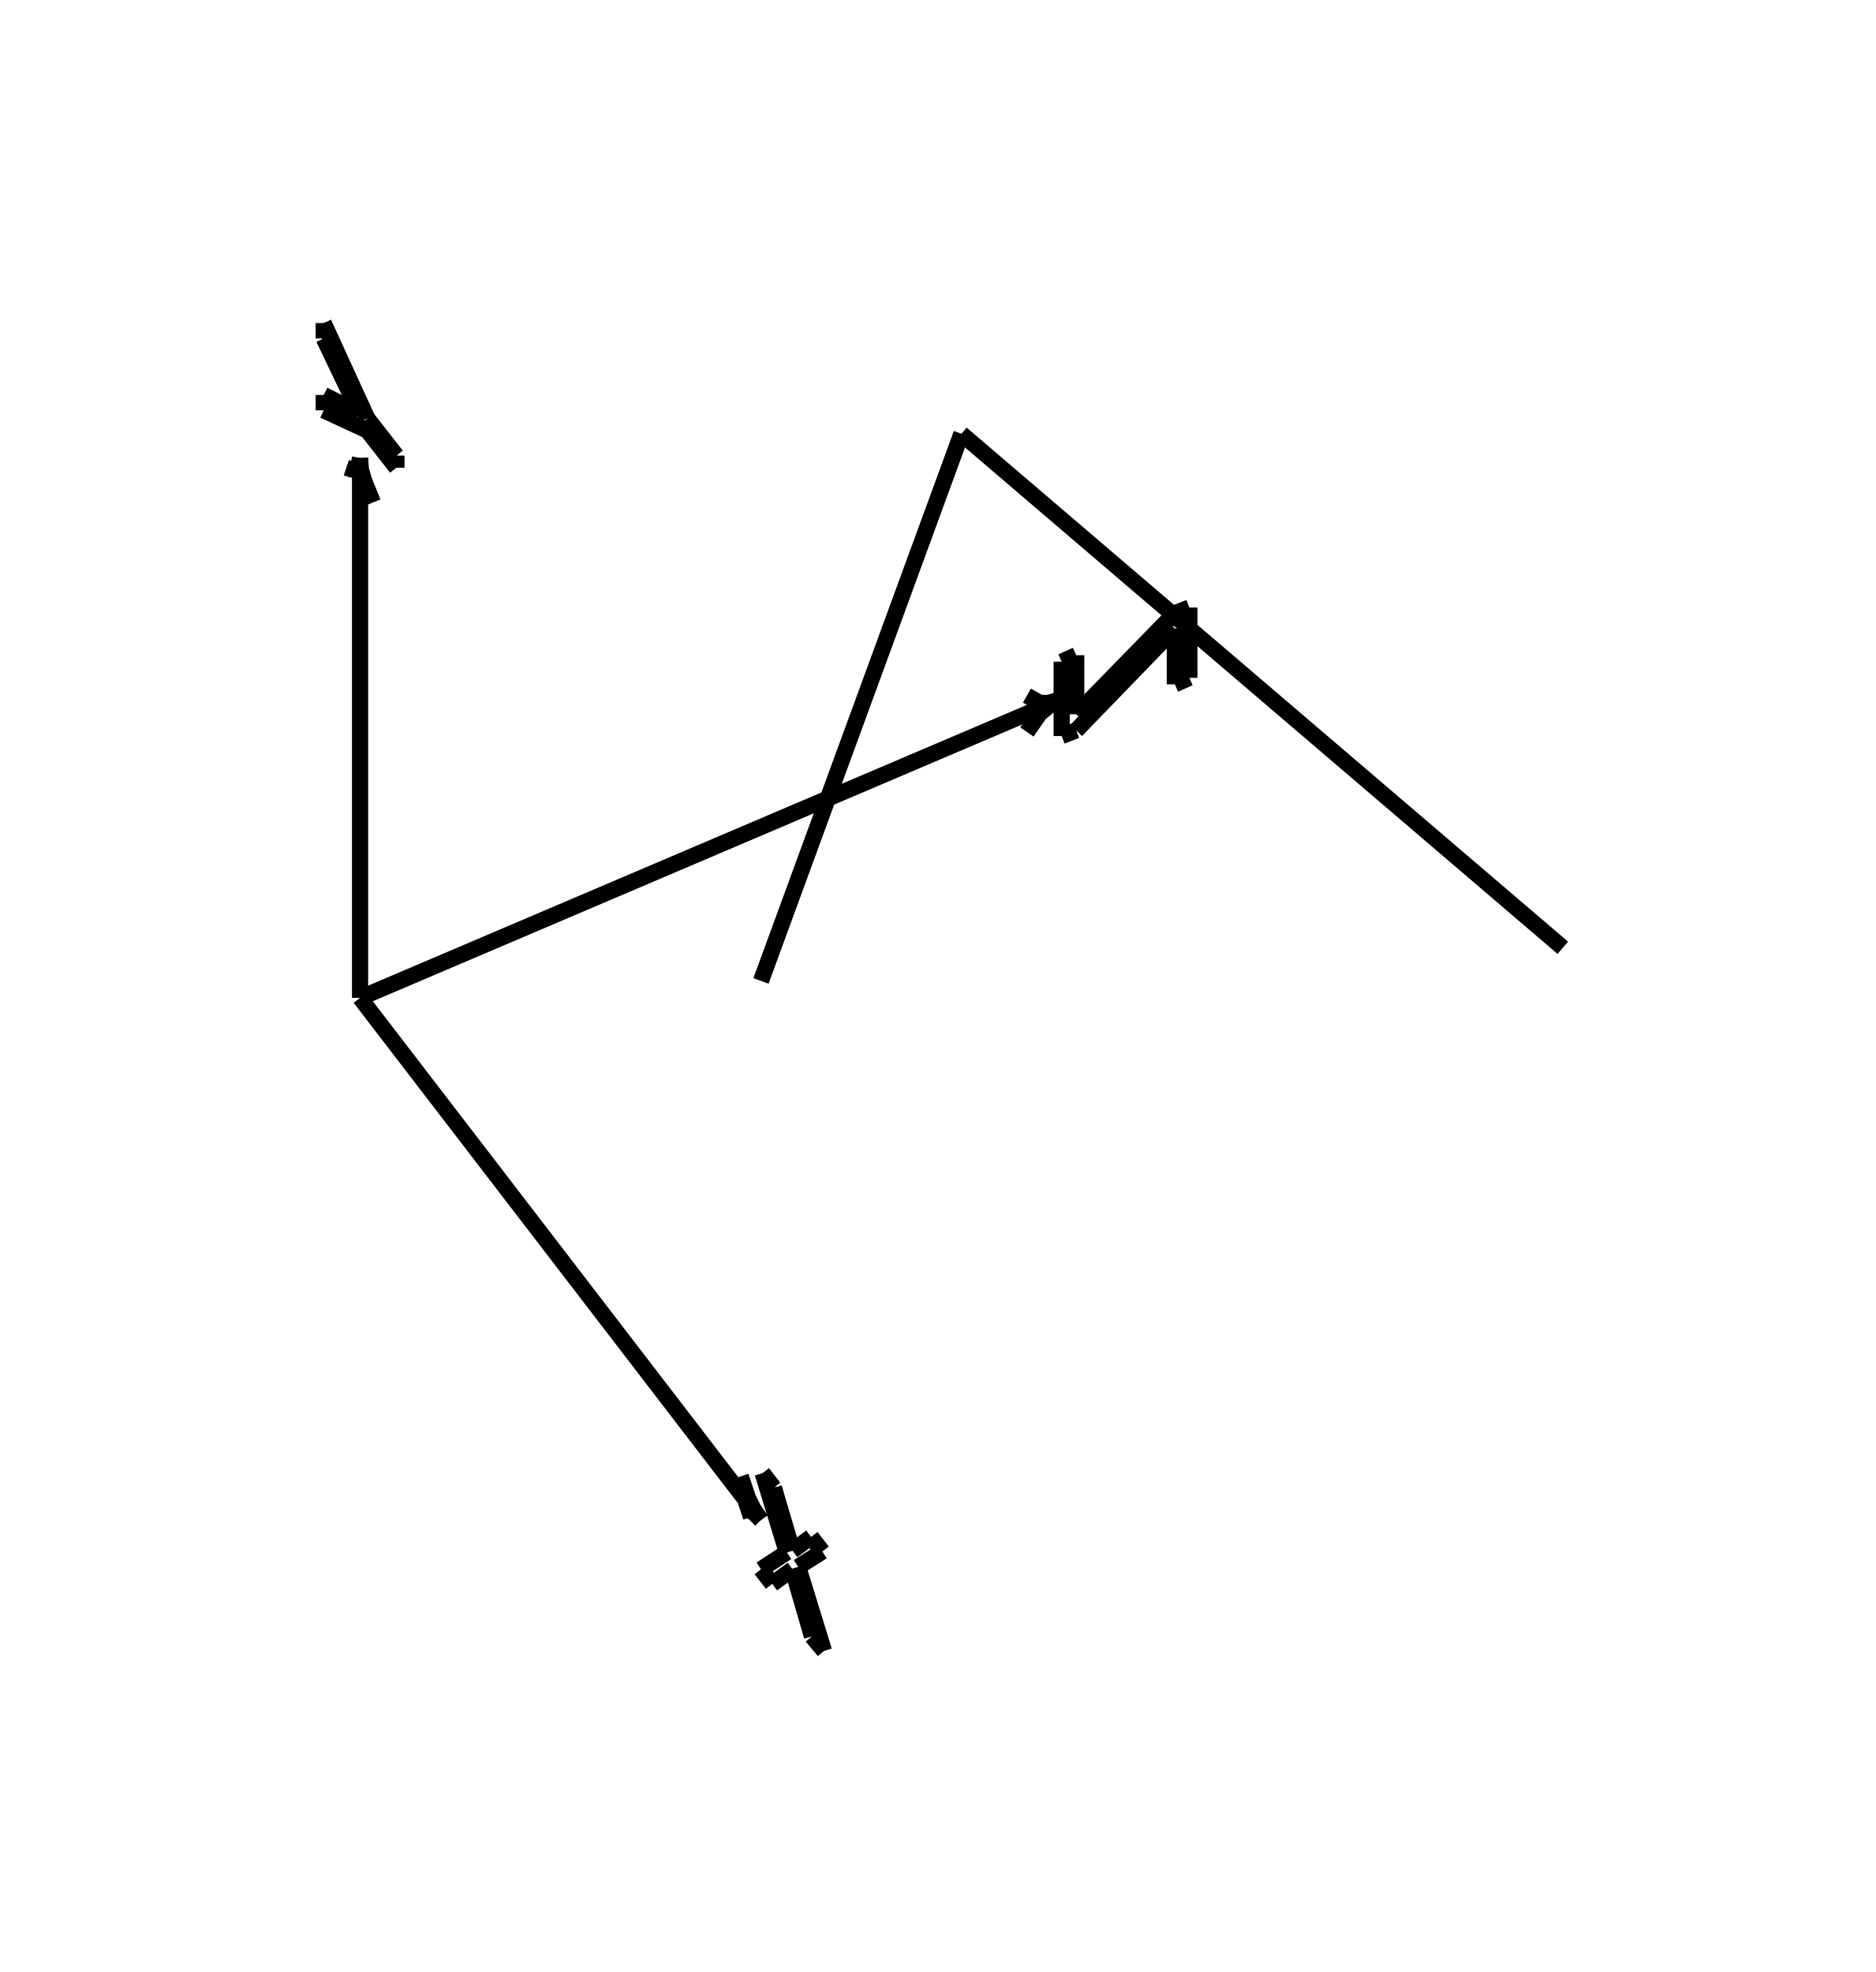
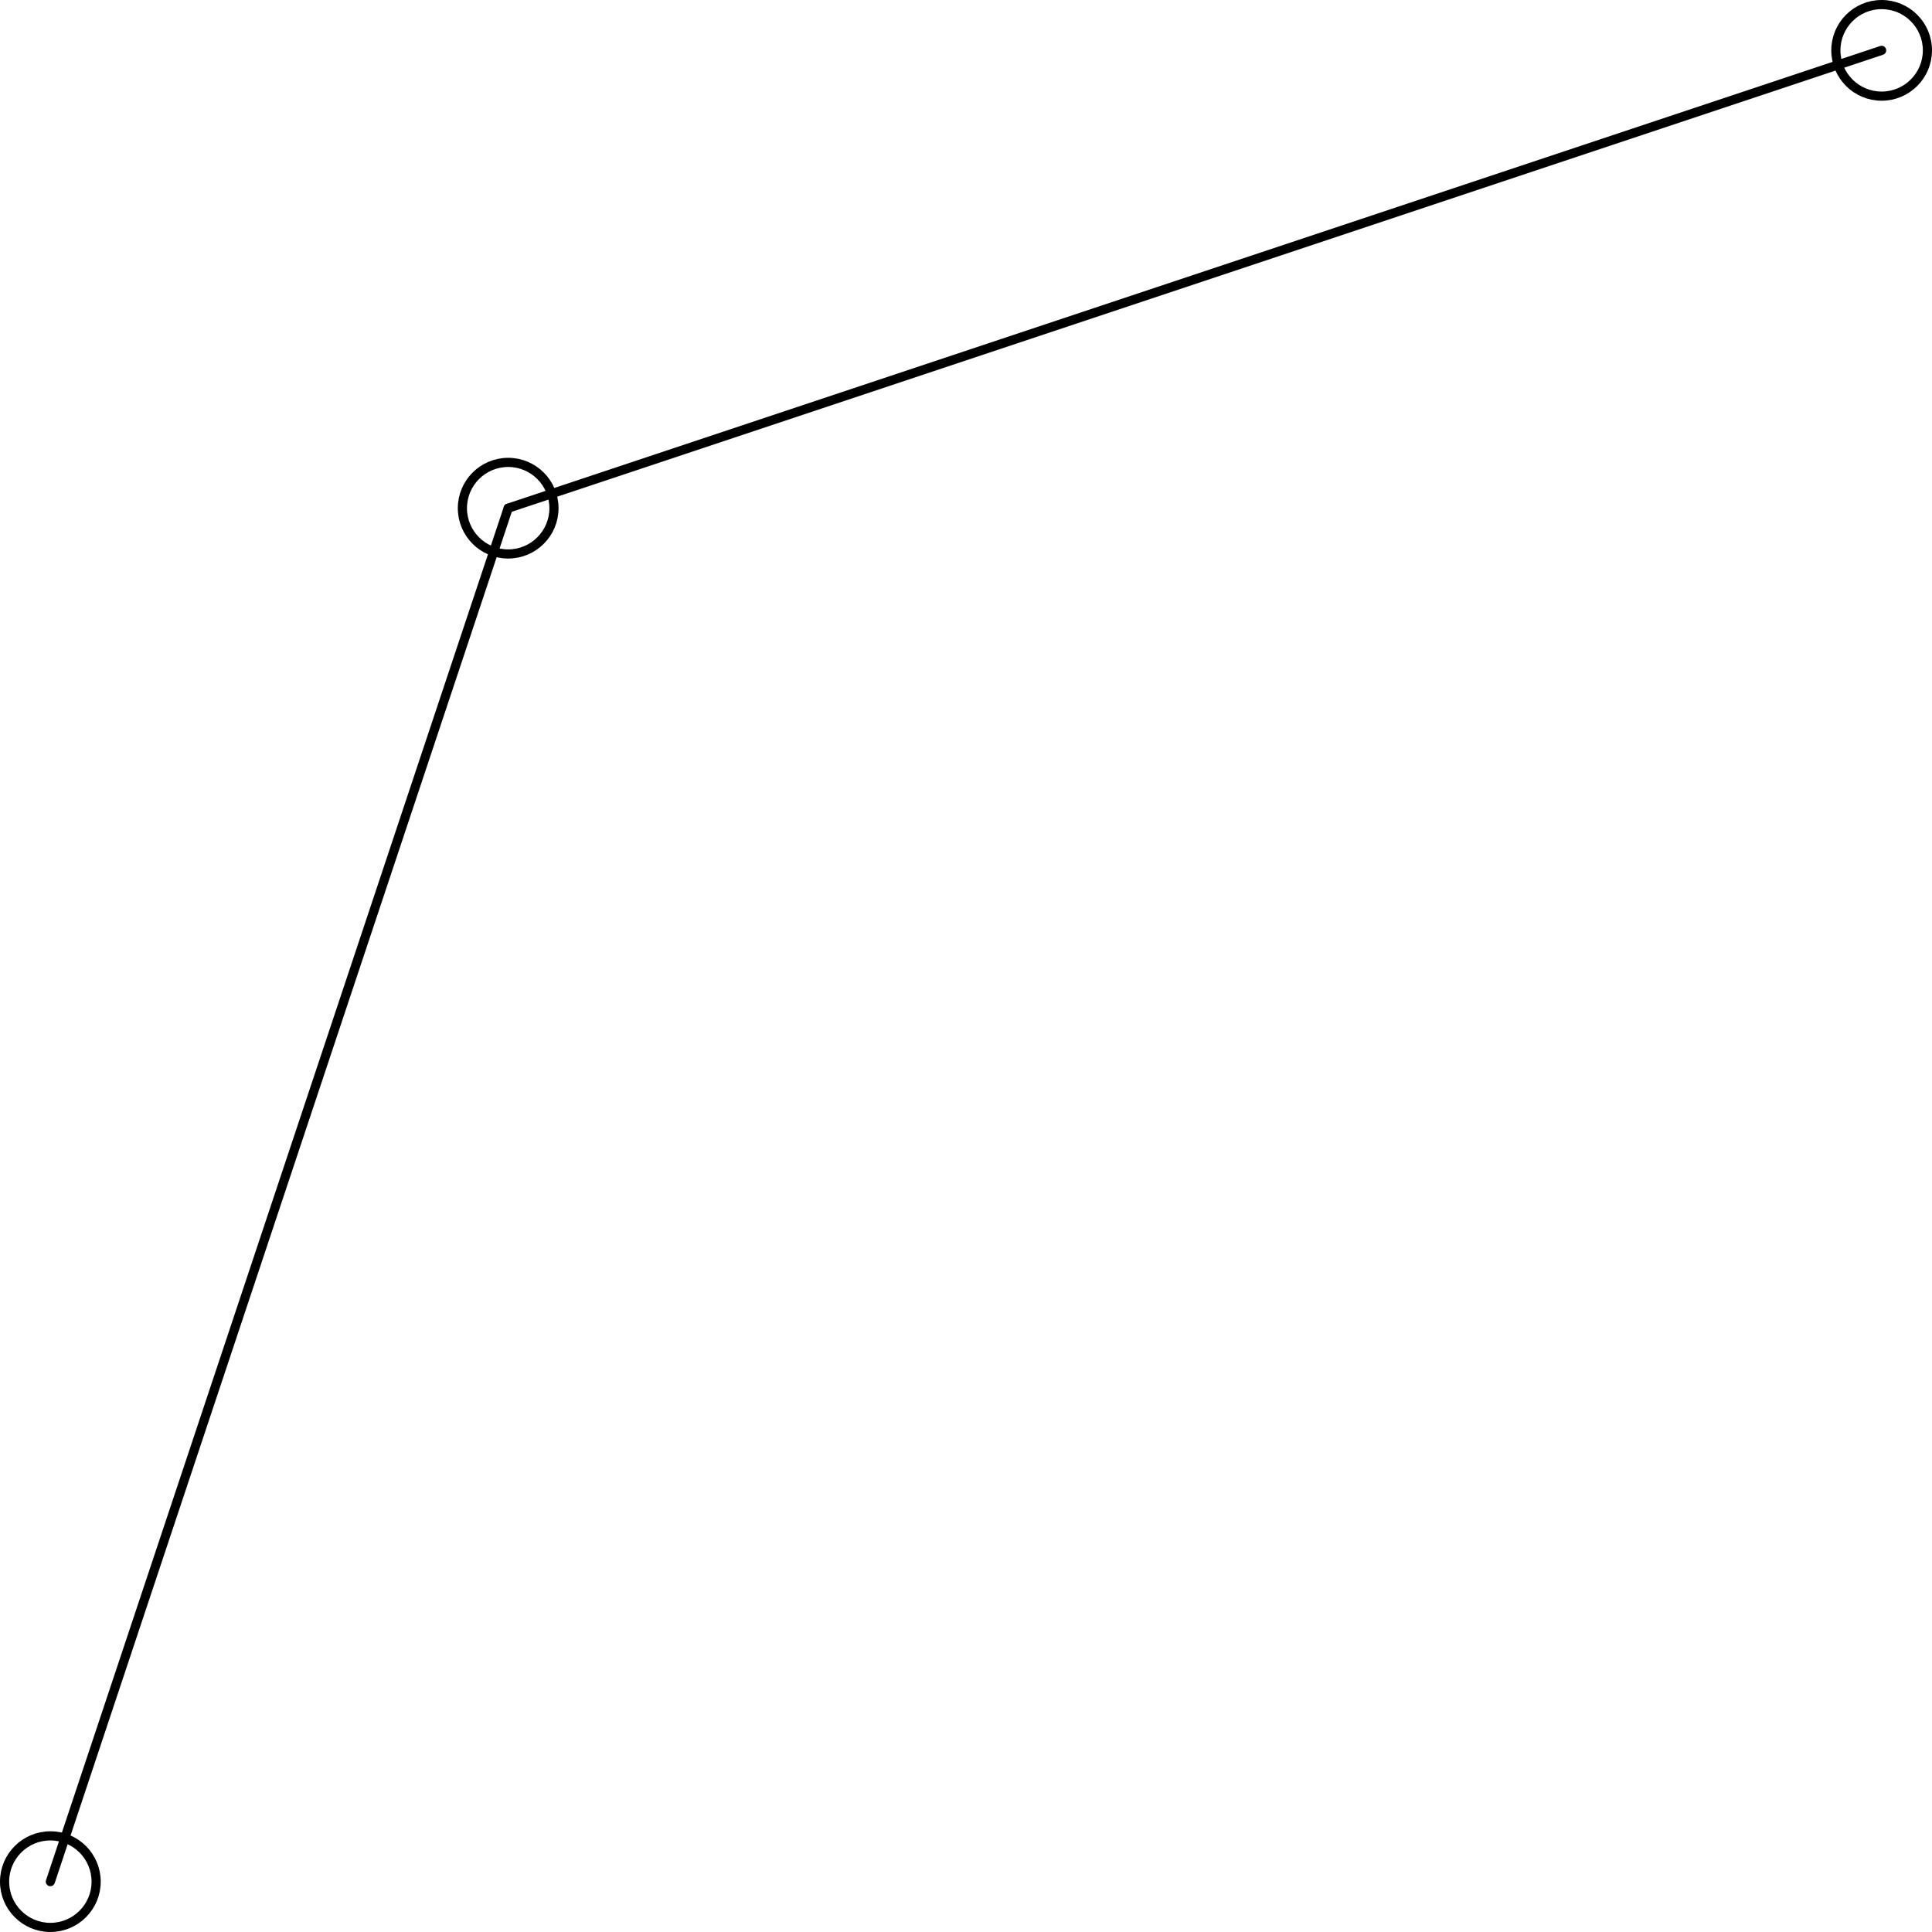
- <svg xmlns="http://www.w3.org/2000/svg" width="116" height="122">
-   <g transform="scale(50, -50)   translate(1.313454,-0.8647143)" stroke-width="0.02" fill="none">
-     <g stroke="rgb(160,160,160)" fill="none" stroke-dasharray="0.02,0.02">
-     
-         </g>
-     <g stroke="rgb(0,0,0)" fill="none">
-       <path d="M-0.124,0.328 L0.62,-0.308 " />
-       <path d="M-0.372,-0.349 L-0.124,0.328 " />
-       <path d="M-0.868,-0.37 L-0.372,-1.016 " />
-       <path d="M-0.868,-0.37 L-0.868,0.298 " />
-       <path d="M-0.868,-0.37 L1.1102230246251565e-16,5.551115123125783e-17 " />
-       <path d="M-0.372,-1.016 L-0.381,-1.003 L-0.388,-0.989 L-0.397,-0.962 " />
-       <path d="M-0.372,-1.016 L-0.381,-1.007 L-0.388,-1.003 L-0.397,-1.006 " />
-       <path d="M-0.868,0.298 L-0.87,0.288 L-0.873,0.284 L-0.879,0.284 L-0.885,0.286 " />
-       <path d="M-0.868,0.298 L-0.867,0.284 L-0.863,0.27 L-0.852,0.243 " />
-       <path d="M0.0,0.0 L-0.016,-0.005 L-0.027,-0.005 L-0.043,0.004 " />
-       <path d="M0.0,0.0 L-0.016,-0.009 L-0.027,-0.018 L-0.043,-0.041 " />
-       <path d="M-0.296,-1.055 L-0.326,-1.074 " />
-       <path d="M-0.326,-1.074 L-0.294,-1.178 " />
-       <path d="M-0.294,-1.178 L-0.309,-1.16 " />
-       <path d="M-0.309,-1.16 L-0.333,-1.077 " />
-       <path d="M-0.333,-1.077 L-0.358,-1.095 " />
-       <path d="M-0.358,-1.095 L-0.372,-1.077 " />
-       <path d="M-0.372,-1.077 L-0.34,-1.056 " />
-       <path d="M-0.34,-1.056 L-0.37,-0.958 " />
-       <path d="M-0.37,-0.958 L-0.356,-0.976 " />
-       <path d="M-0.356,-0.976 L-0.333,-1.054 " />
-       <path d="M-0.333,-1.054 L-0.31,-1.037 " />
-       <path d="M-0.31,-1.037 L-0.296,-1.055 " />
-       <path d="M-0.913,0.465 L-0.859,0.347 " />
-       <path d="M-0.859,0.347 L-0.823,0.301 " />
-       <path d="M-0.823,0.301 L-0.823,0.286 " />
-       <path d="M-0.823,0.286 L-0.859,0.332 " />
-       <path d="M-0.859,0.332 L-0.913,0.357 " />
-       <path d="M-0.913,0.357 L-0.913,0.376 " />
-       <path d="M-0.913,0.376 L-0.869,0.354 " />
-       <path d="M-0.869,0.354 L-0.913,0.446 " />
-       <path d="M-0.913,0.446 L-0.913,0.465 " />
-       <path d="M0.158,0.026 L0.158,0.113 " />
-       <path d="M0.158,0.113 L0.14,0.106 " />
-       <path d="M0.14,0.106 L0.018,-0.019 " />
-       <path d="M0.018,-0.019 L0.018,0.054 " />
-       <path d="M0.018,0.054 L-1.2836953722228372e-16,0.046 " />
-       <path d="M0.0,0.046 L2.8660106661669856e-18,1.3877787807814457e-17 " />
-       <path d="M2.8660106661669856e-18,1.3877787807814457e-17 L5.732021332333971e-18,-0.046 " />
-       <path d="M0.0,-0.046 L0.018,-0.039 " />
-       <path d="M0.018,-0.039 L0.14,0.087 " />
-       <path d="M0.14,0.087 L0.14,0.018 " />
-       <path d="M0.14,0.018 L0.158,0.026 " />
+ <svg xmlns="http://www.w3.org/2000/svg" width="105.5mm" height="105.5mm" viewBox="0.945 -3.055 2.11 2.11" version="1.1">
+   <g transform="scale(1,-1)" stroke-linecap="round">
+     <g fill="none" stroke="rgb(0,0,0)" stroke-width="0.01">
+       <line x1="1.5" y1="2.5" x2="3.0" y2="3.0" />
+       <line x1="1.0" y1="1.0" x2="1.5" y2="2.5" />
+       <circle cx="1.0" cy="1.0" r="0.05" />
+       <circle cx="1.5" cy="2.5" r="0.05" />
+       <circle cx="3.0" cy="3.0" r="0.05" />
    </g>
  </g>
</svg>
